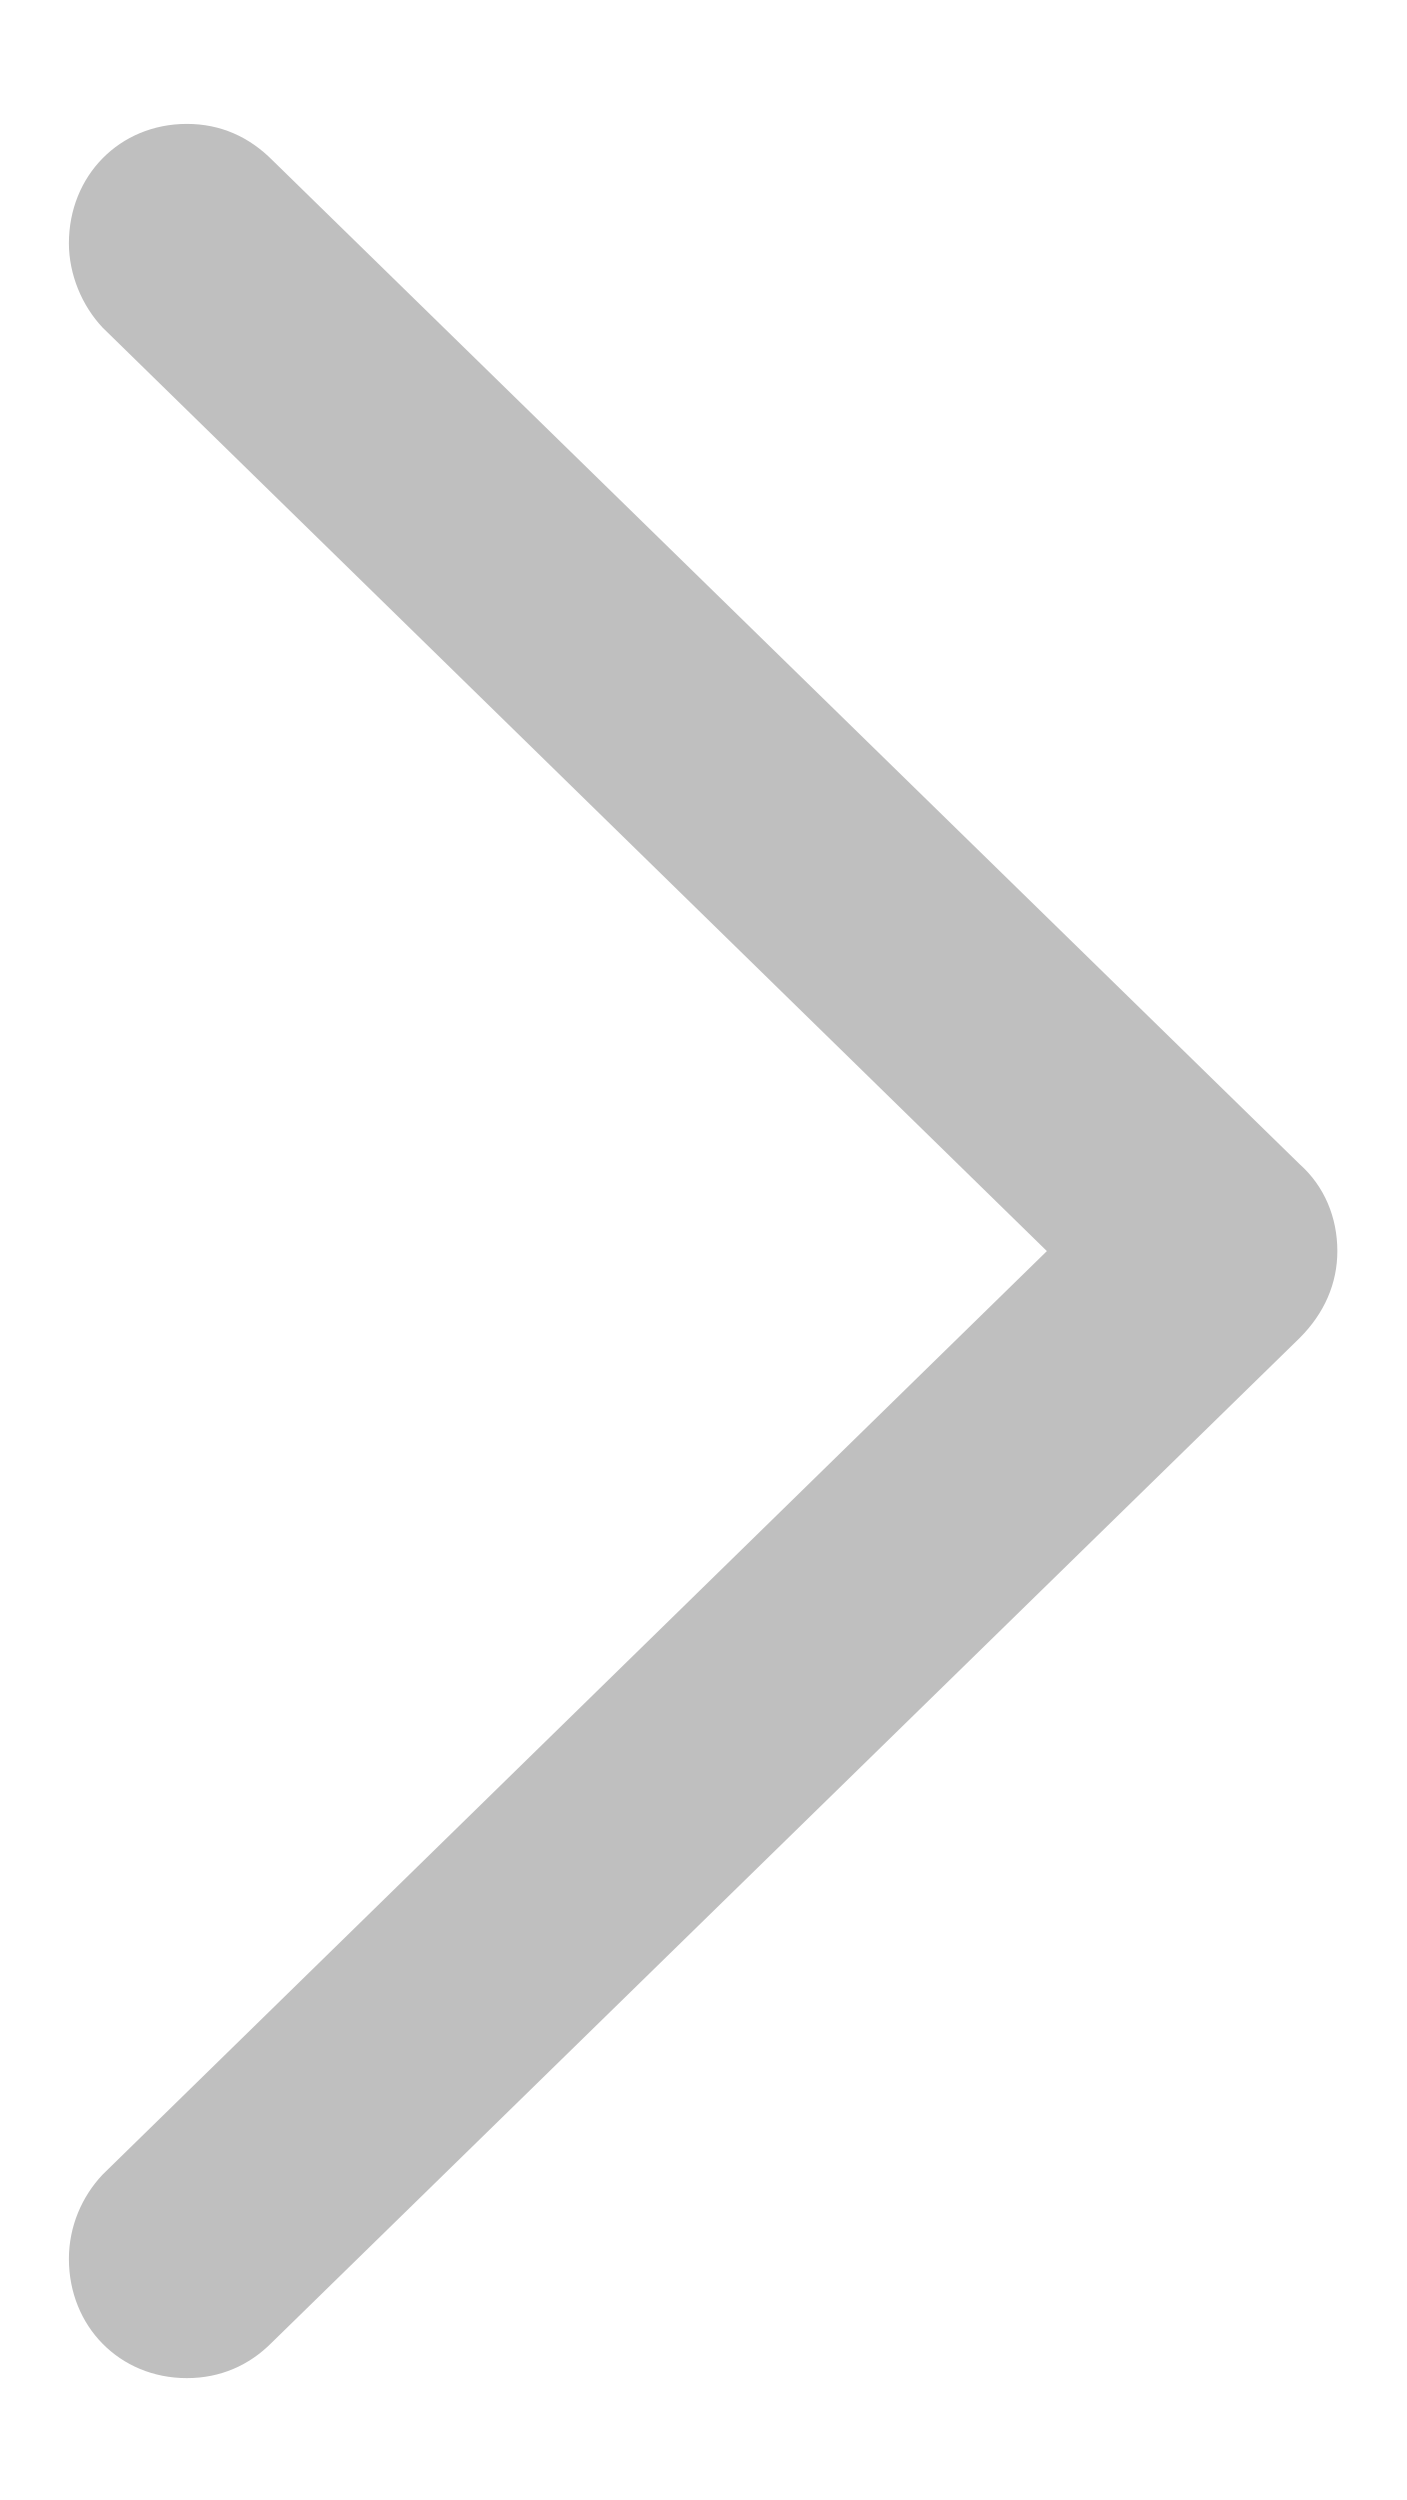
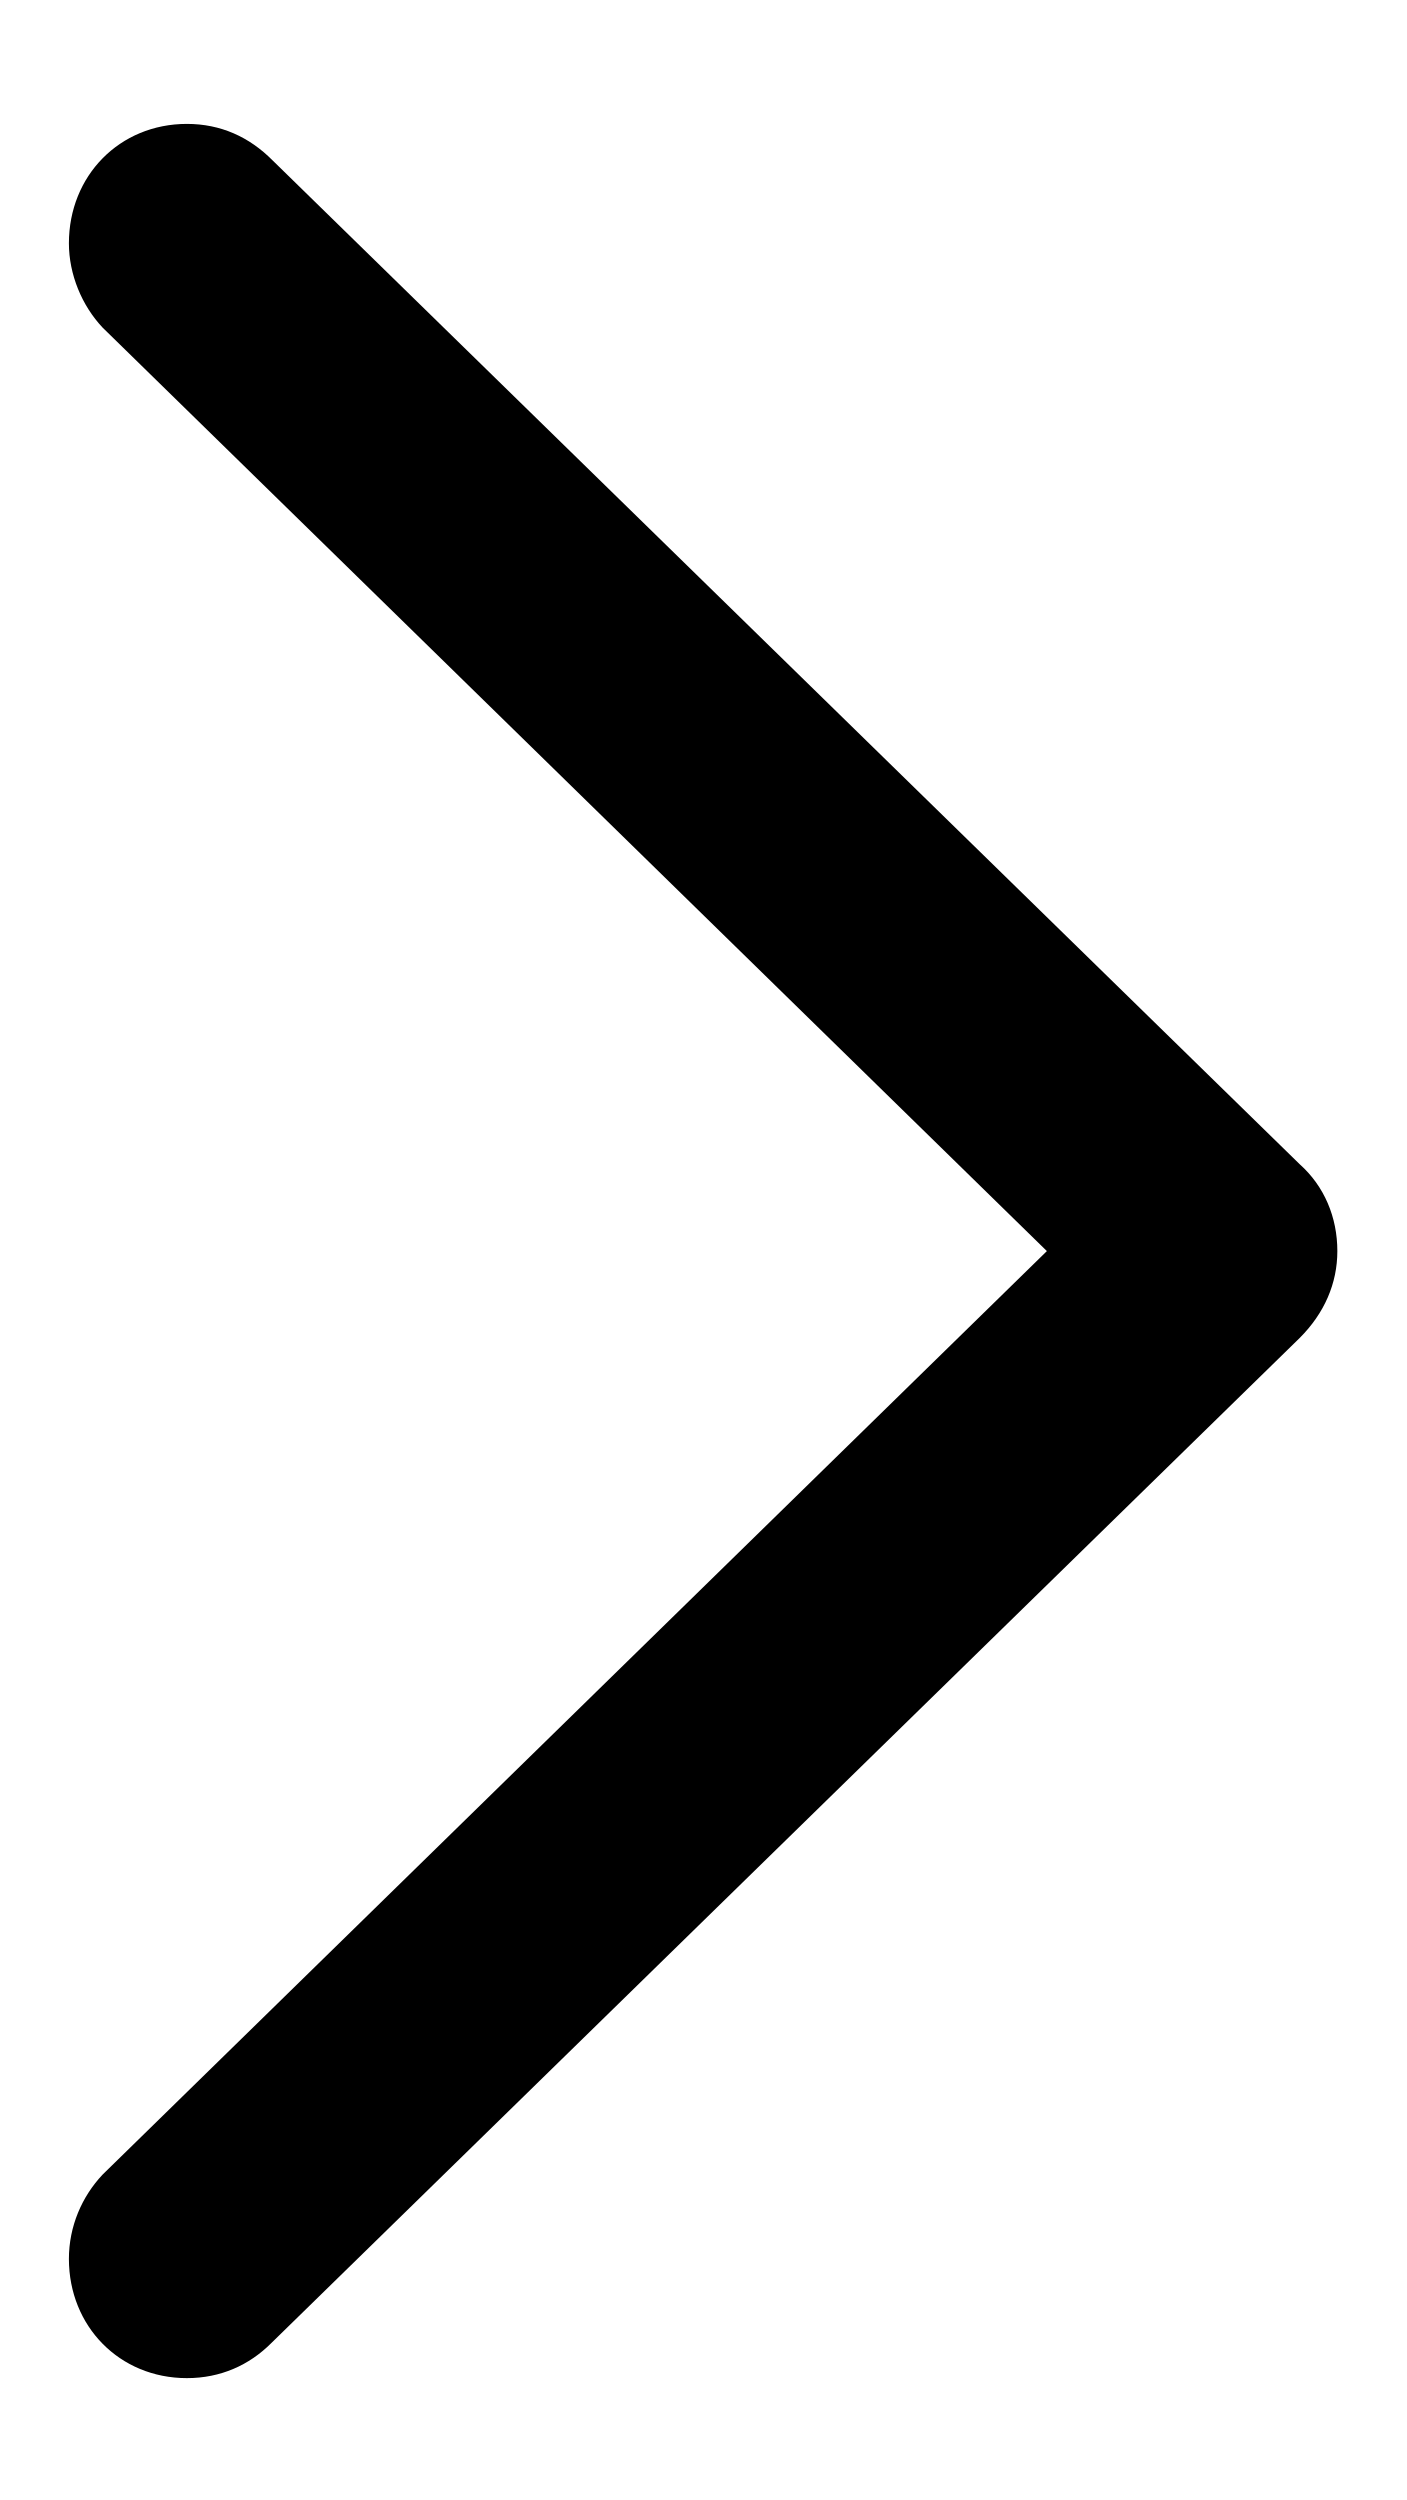
- <svg xmlns="http://www.w3.org/2000/svg" width="9" height="16" viewBox="0 0 9 16" fill="none">
-   <path d="M1.196 15.22C1.412 15.22 1.595 15.137 1.736 14.996L8.318 8.563C8.476 8.405 8.559 8.214 8.559 8.007C8.559 7.791 8.476 7.592 8.318 7.451L1.744 1.026C1.595 0.876 1.412 0.793 1.196 0.793C0.765 0.793 0.441 1.125 0.441 1.557C0.441 1.756 0.524 1.956 0.657 2.097L6.7 8.007L0.657 13.917C0.524 14.058 0.441 14.249 0.441 14.457C0.441 14.888 0.765 15.22 1.196 15.22Z" fill="#BFBFBF" />
+ <svg xmlns="http://www.w3.org/2000/svg" width="9" height="16" viewBox="0 0 9 16">
+   <path d="M1.196 15.22C1.412 15.22 1.595 15.137 1.736 14.996L8.318 8.563C8.476 8.405 8.559 8.214 8.559 8.007C8.559 7.791 8.476 7.592 8.318 7.451L1.744 1.026C1.595 0.876 1.412 0.793 1.196 0.793C0.765 0.793 0.441 1.125 0.441 1.557C0.441 1.756 0.524 1.956 0.657 2.097L6.7 8.007L0.657 13.917C0.524 14.058 0.441 14.249 0.441 14.457C0.441 14.888 0.765 15.22 1.196 15.22Z" />
</svg>
